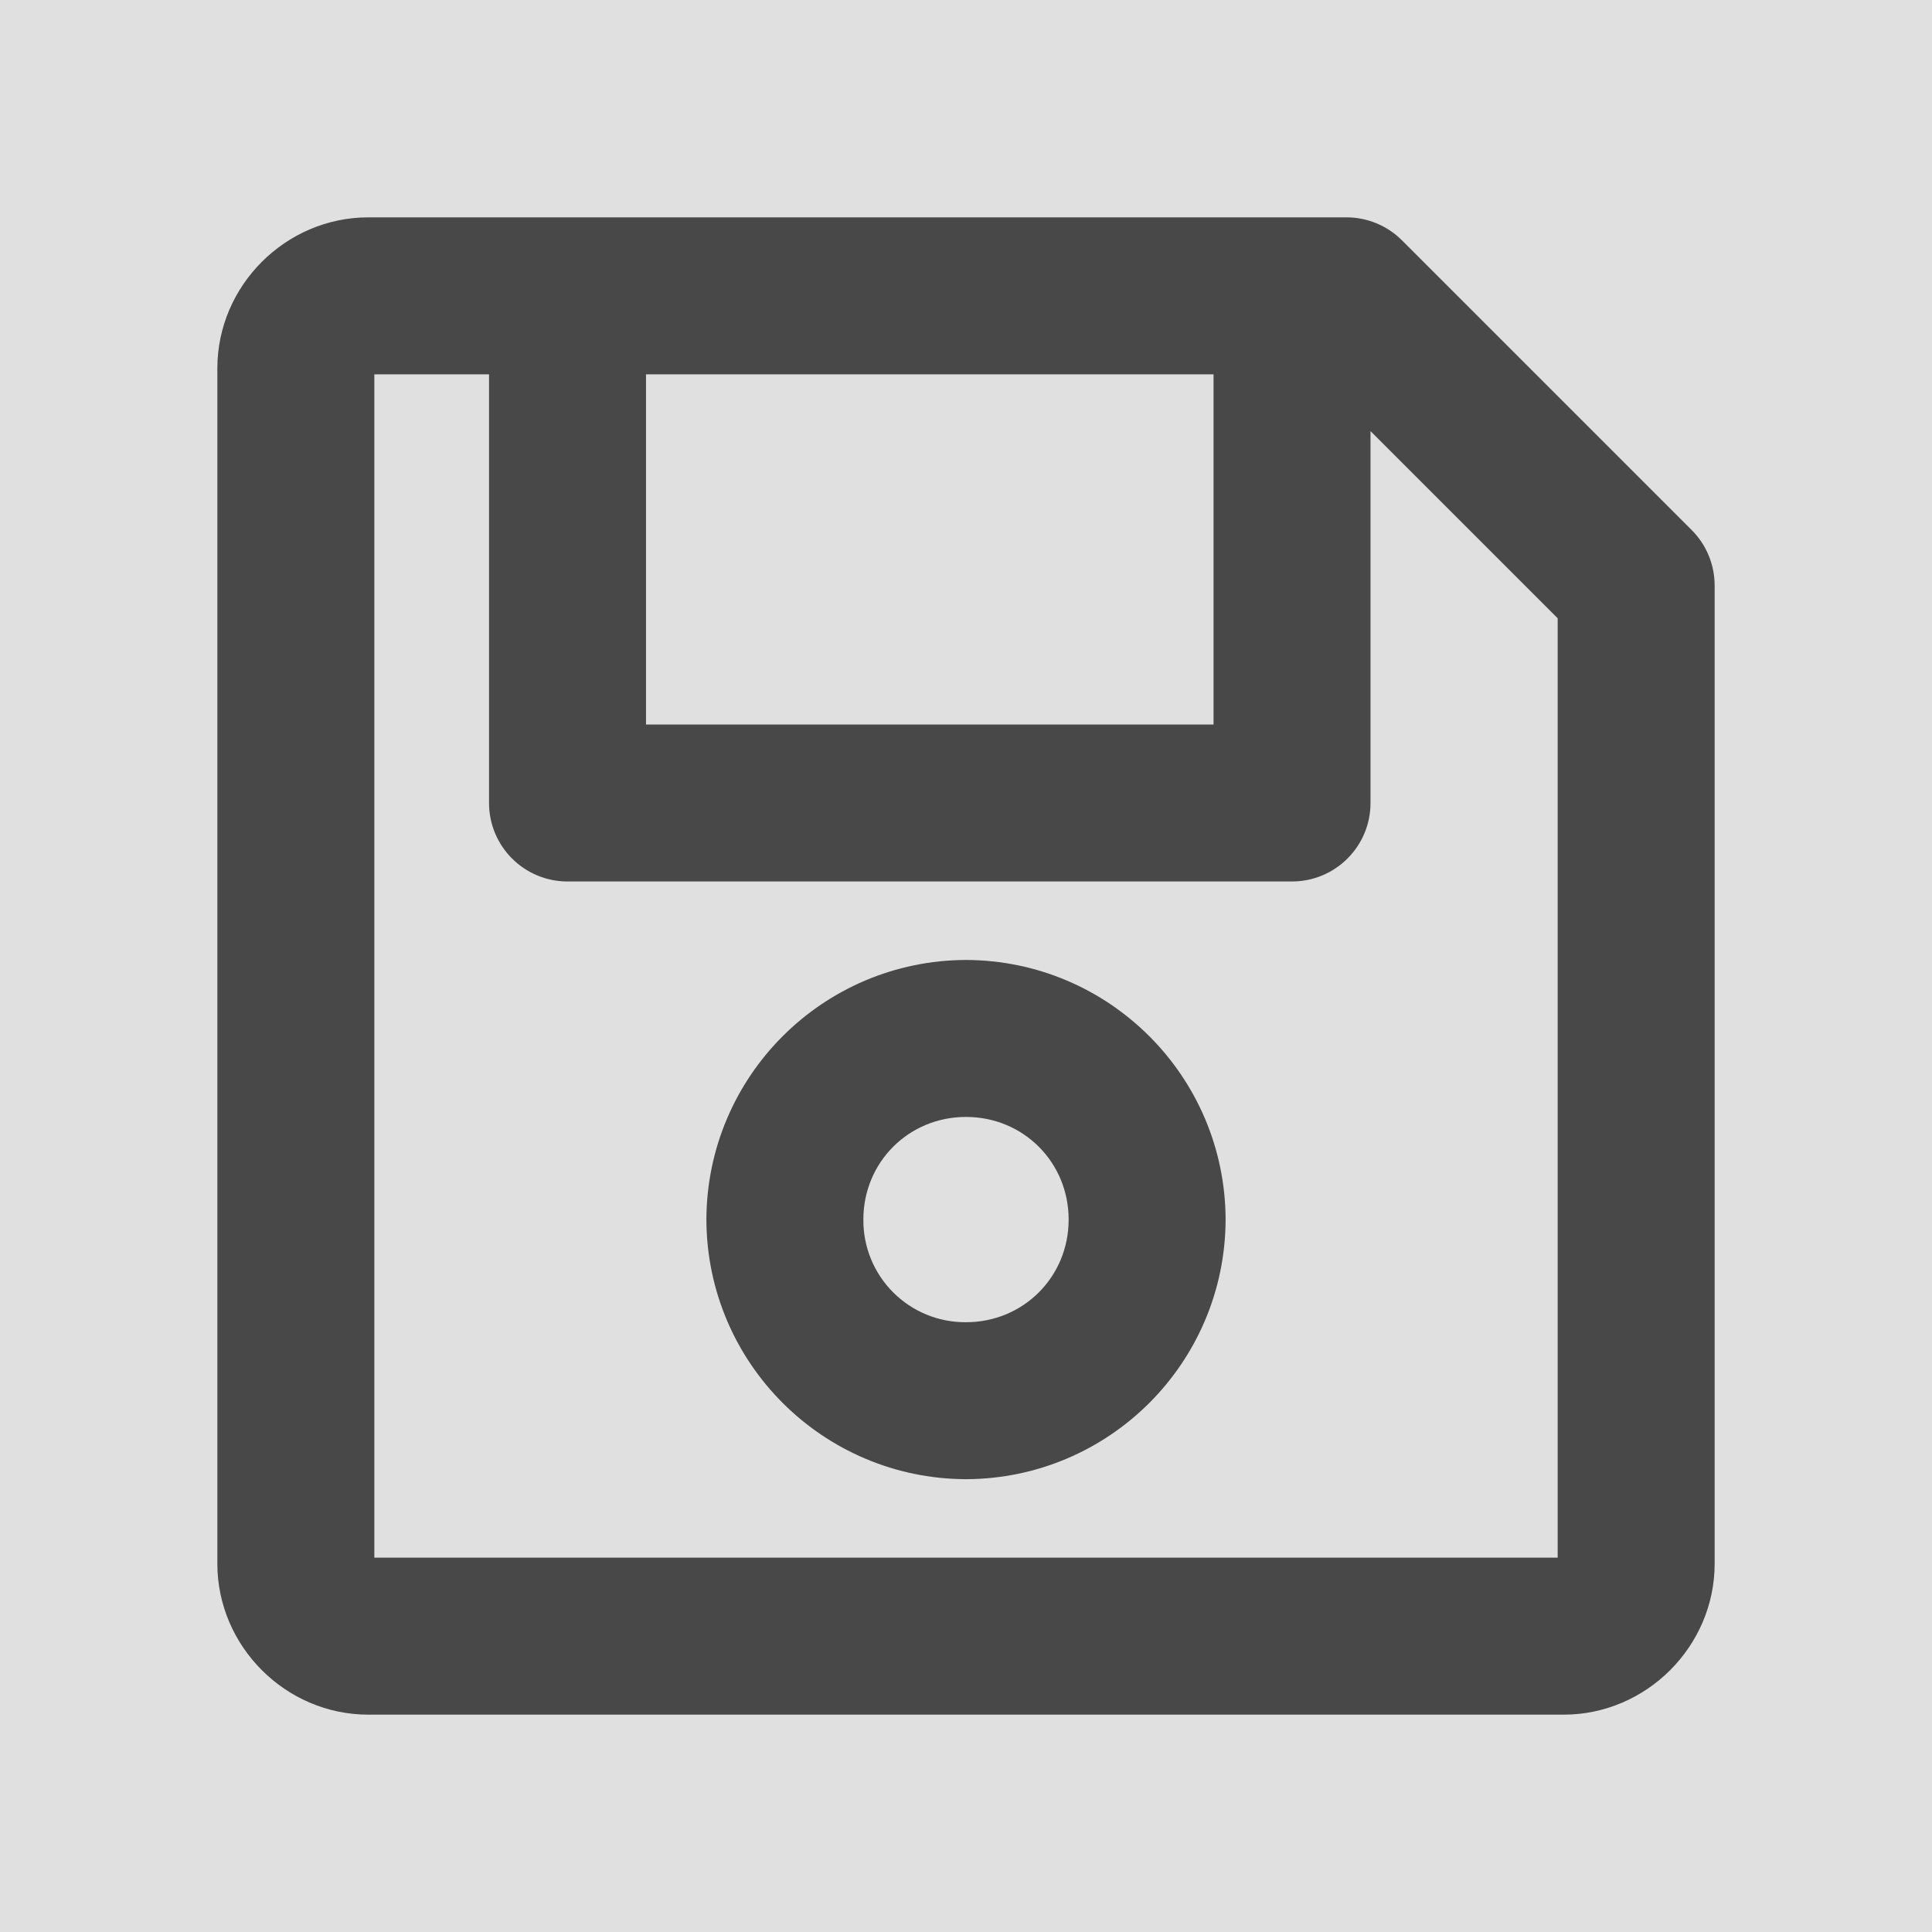
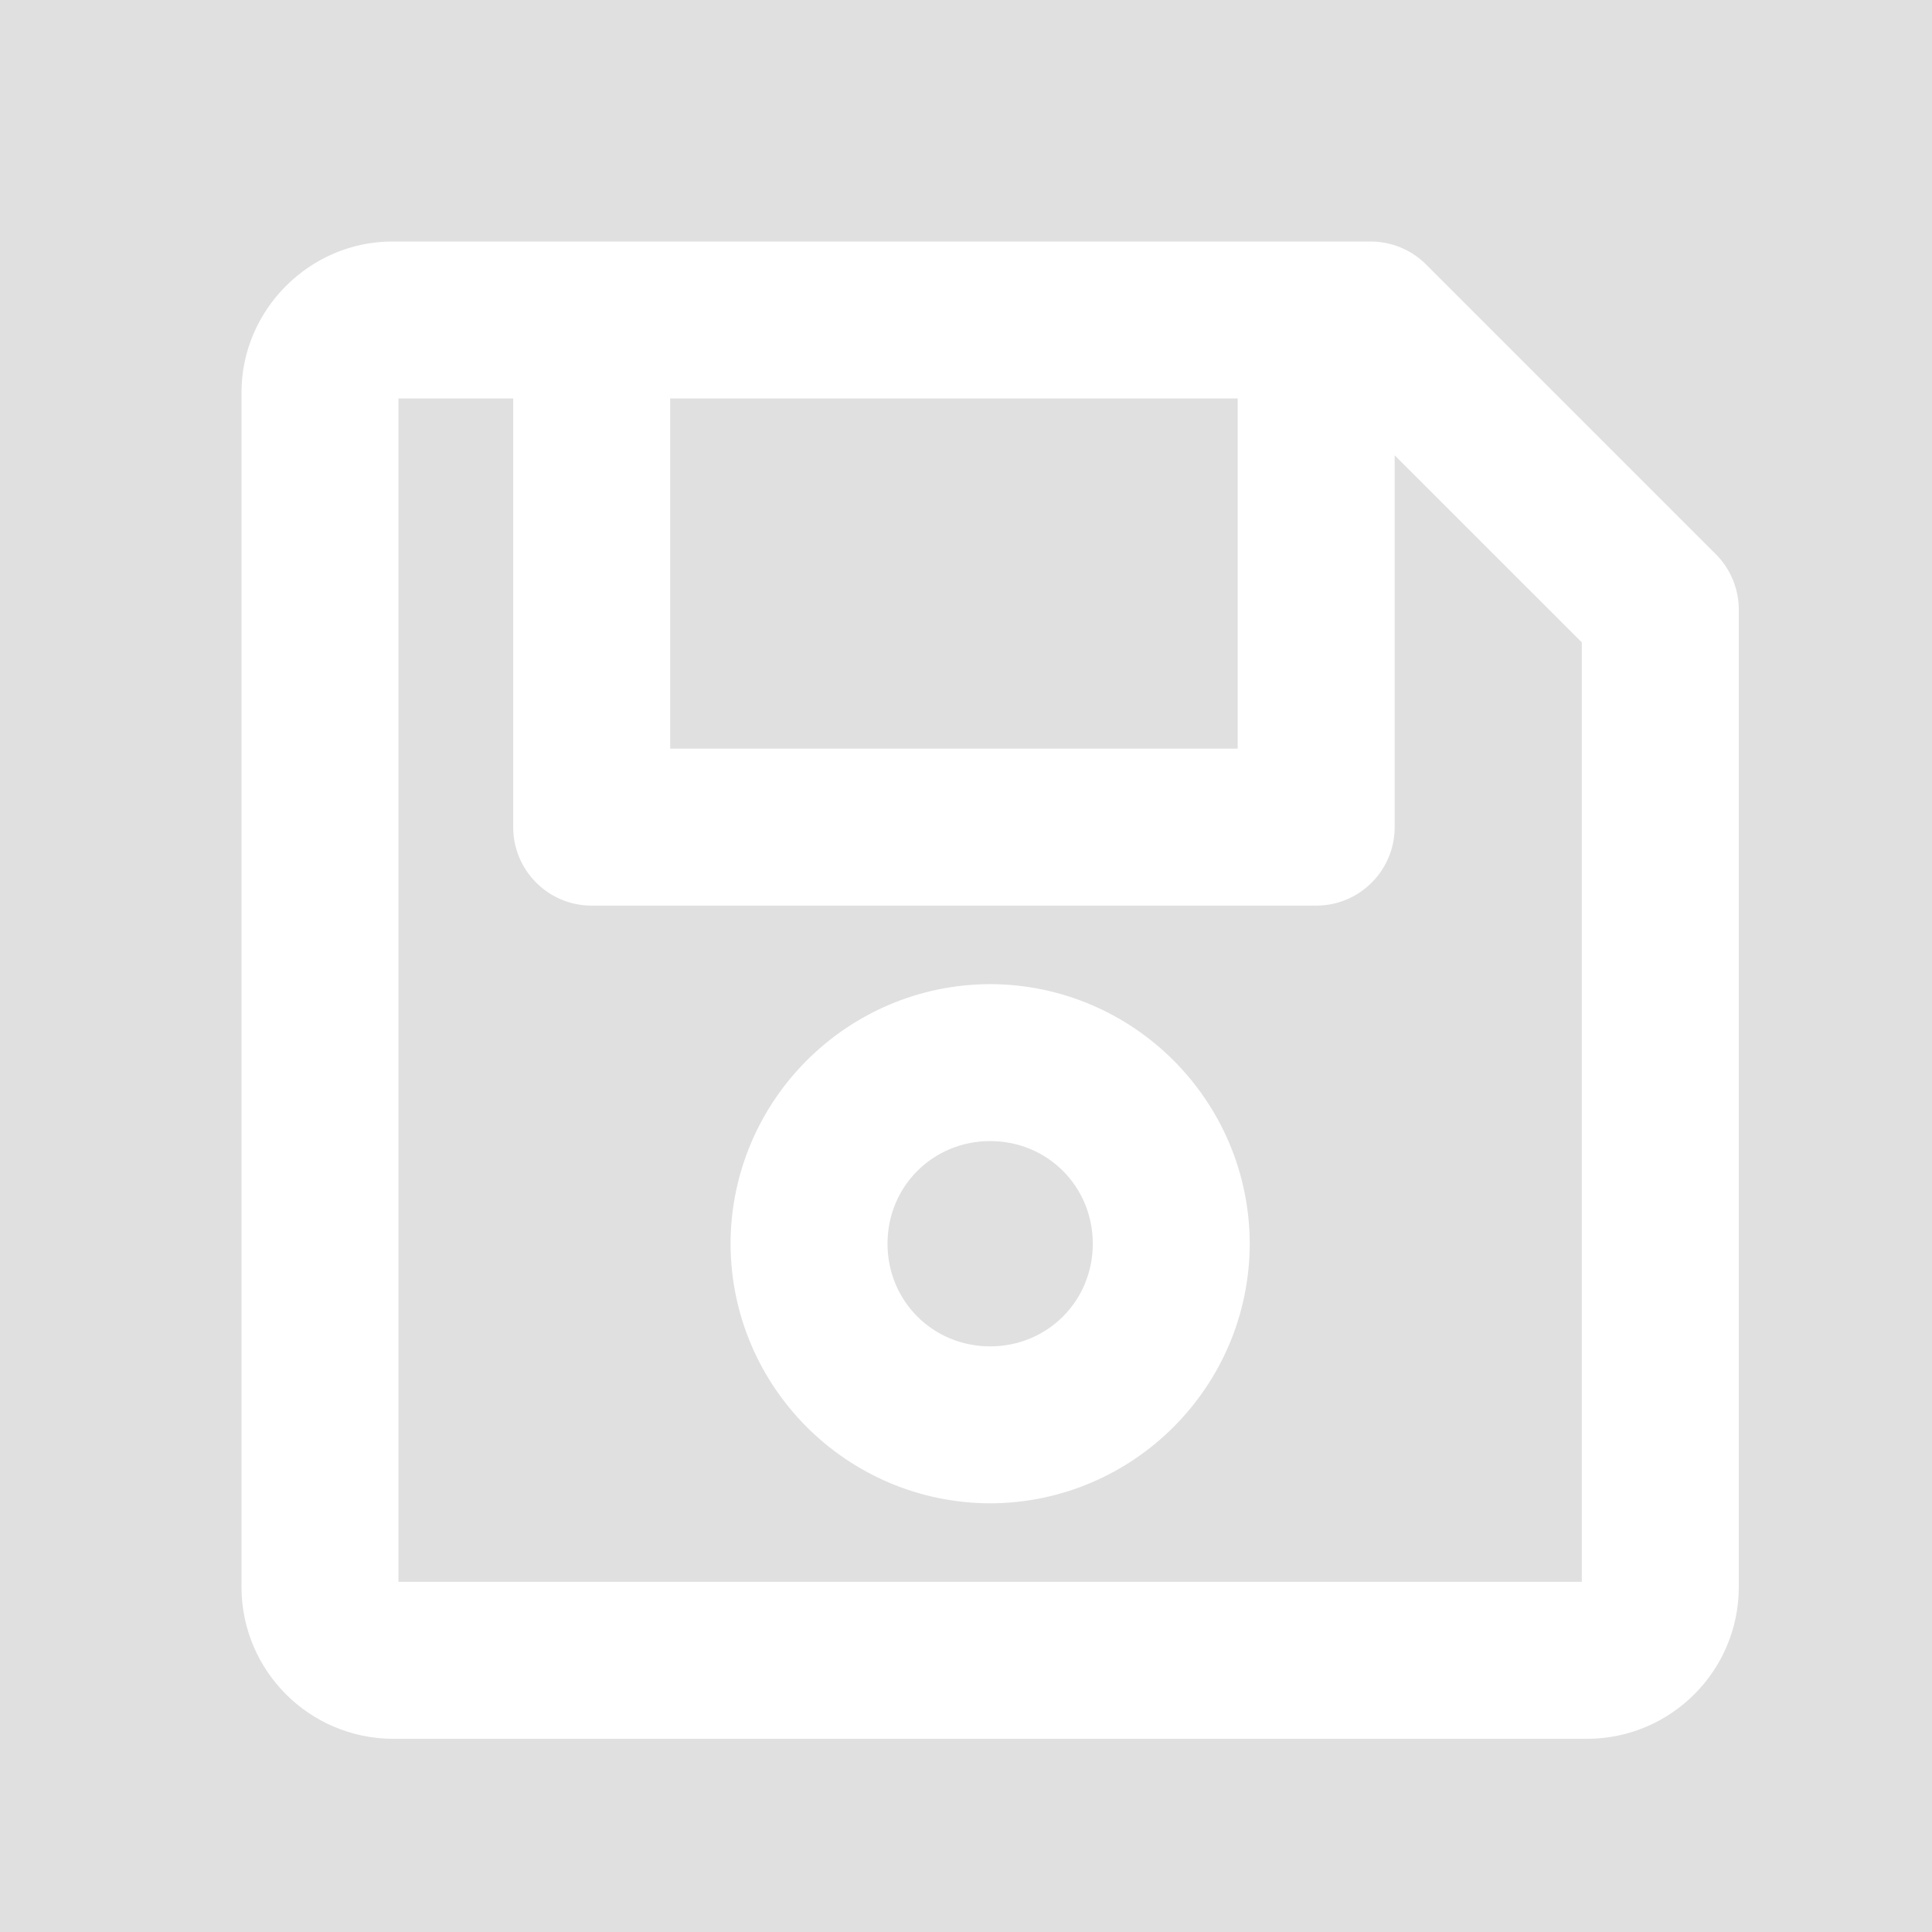
<svg xmlns="http://www.w3.org/2000/svg" width="24" height="24" viewBox="0 0 24 24">
  <g fill="none" fill-rule="evenodd">
    <path fill="#E0E0E0" d="M0 0h24v24H0z" />
-     <path fill="#484848" fill-rule="nonzero" stroke="#484848" stroke-width=".6" d="M4.575 3C3.715 3 3 3.714 3 4.575v14.85C3 20.285 3.714 21 4.575 21h14.85c.86 0 1.575-.714 1.575-1.575V7.275c0-.18-.07-.351-.197-.478l-3.6-3.6A.675.675 0 0 0 16.725 3H4.575zm0 1.35h1.8v5.625c0 .373.302.675.675.675h9a.675.675 0 0 0 .675-.675V4.631l2.925 2.925v11.869c0 .136-.089.225-.225.225H4.575c-.136 0-.225-.089-.225-.225V4.575c0-.136.089-.225.225-.225zm3.15 0h7.65V9.3h-7.65V4.35zM12 12.225a2.935 2.935 0 0 0-2.925 2.925A2.935 2.935 0 0 0 12 18.075a2.935 2.935 0 0 0 2.925-2.925A2.935 2.935 0 0 0 12 12.225zm0 1.35c.878 0 1.575.697 1.575 1.575s-.697 1.575-1.575 1.575a1.565 1.565 0 0 1-1.575-1.575c0-.878.697-1.575 1.575-1.575z" />
+     <path fill="#FFF" fill-rule="nonzero" d="M4.875 3h12.15c.258 0 .507.102.69.285l3.6 3.6a.975.975 0 0 1 .285.69v12.15a1.887 1.887 0 0 1-1.875 1.875H4.875A1.887 1.887 0 0 1 3 19.725V4.875C3 3.848 3.848 3 4.875 3zm.075 1.95v14.7h14.7V7.98l-2.325-2.324v4.619a.975.975 0 0 1-.975.975h-9a.975.975 0 0 1-.975-.975V4.95H4.95zM8.325 9.3h7.05V4.95h-7.05V9.3zm3.975 2.925a3.235 3.235 0 0 1 3.225 3.225 3.235 3.235 0 0 1-3.225 3.225 3.235 3.235 0 0 1-3.225-3.225 3.235 3.235 0 0 1 3.225-3.225zm0 .6a2.635 2.635 0 0 1 2.625 2.625 2.635 2.635 0 0 1-2.625 2.625 2.635 2.635 0 0 1-2.625-2.625 2.635 2.635 0 0 1 2.625-2.625zm0 .75a1.865 1.865 0 0 0-1.875 1.875c0 1.044.831 1.875 1.875 1.875a1.865 1.865 0 0 0 1.875-1.875 1.865 1.865 0 0 0-1.875-1.875zm0 .6c-.712 0-1.275.563-1.275 1.275s.563 1.275 1.275 1.275 1.275-.563 1.275-1.275-.563-1.275-1.275-1.275z" />
  </g>
</svg>
